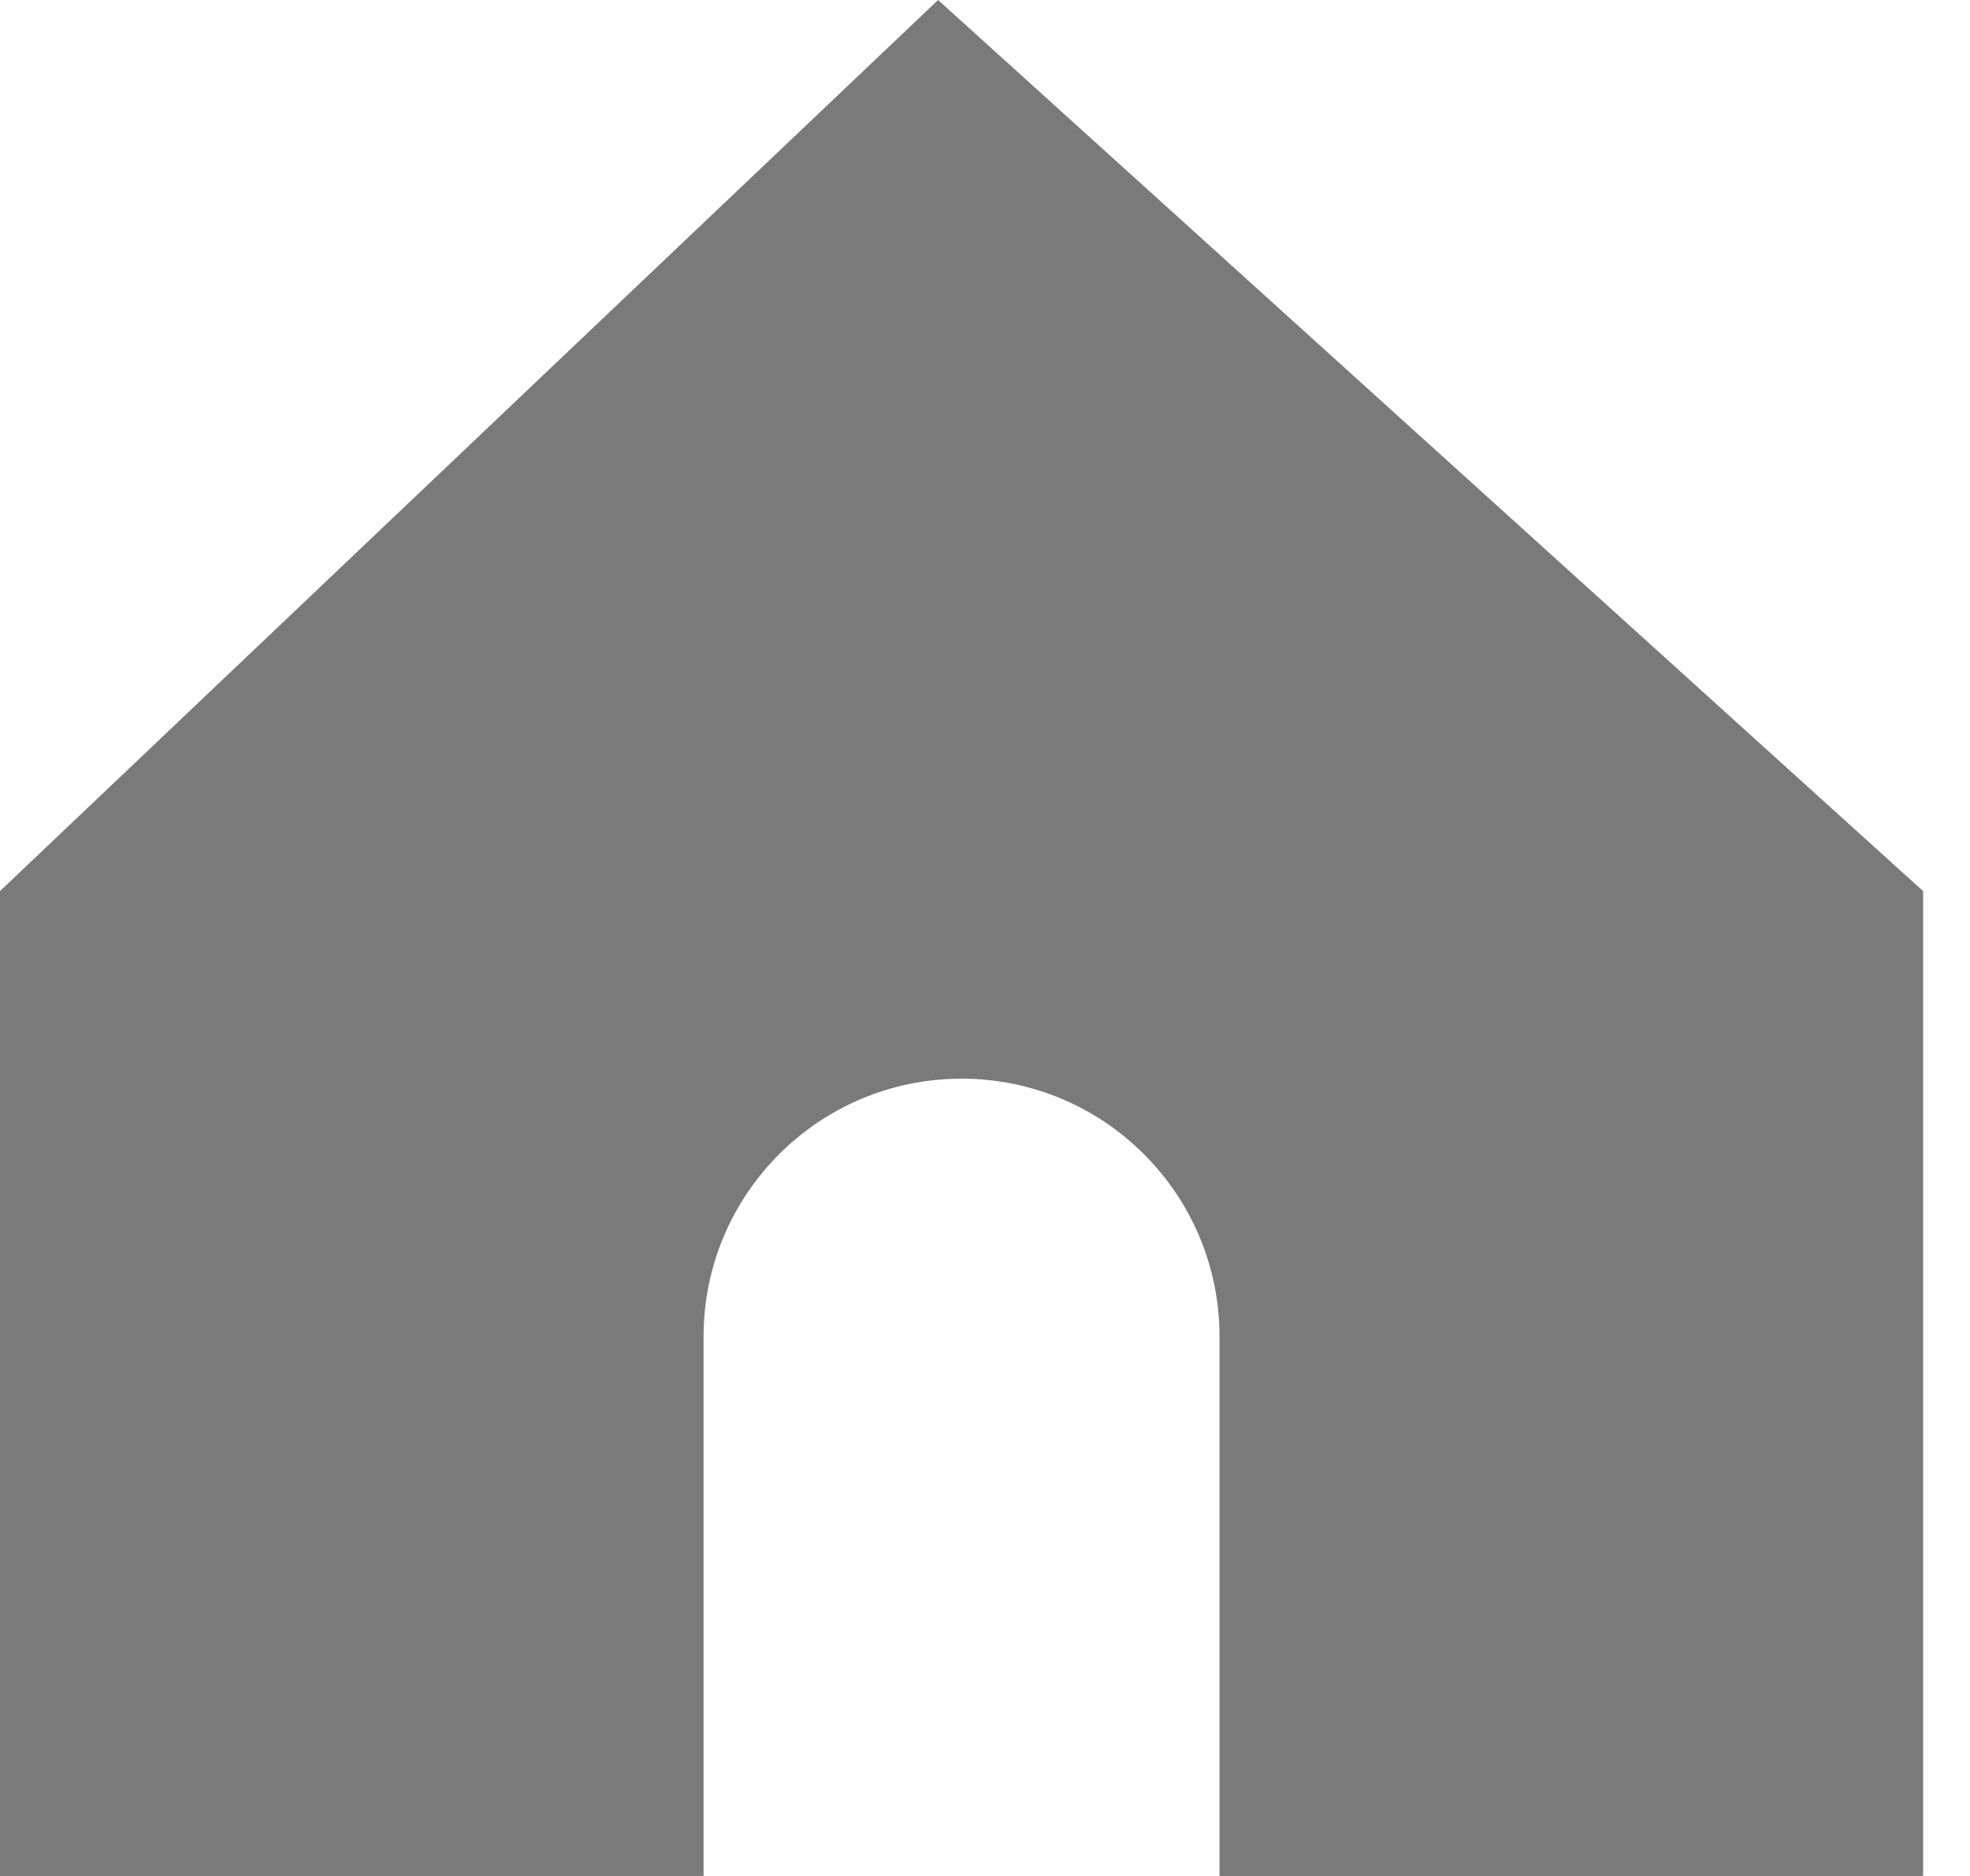
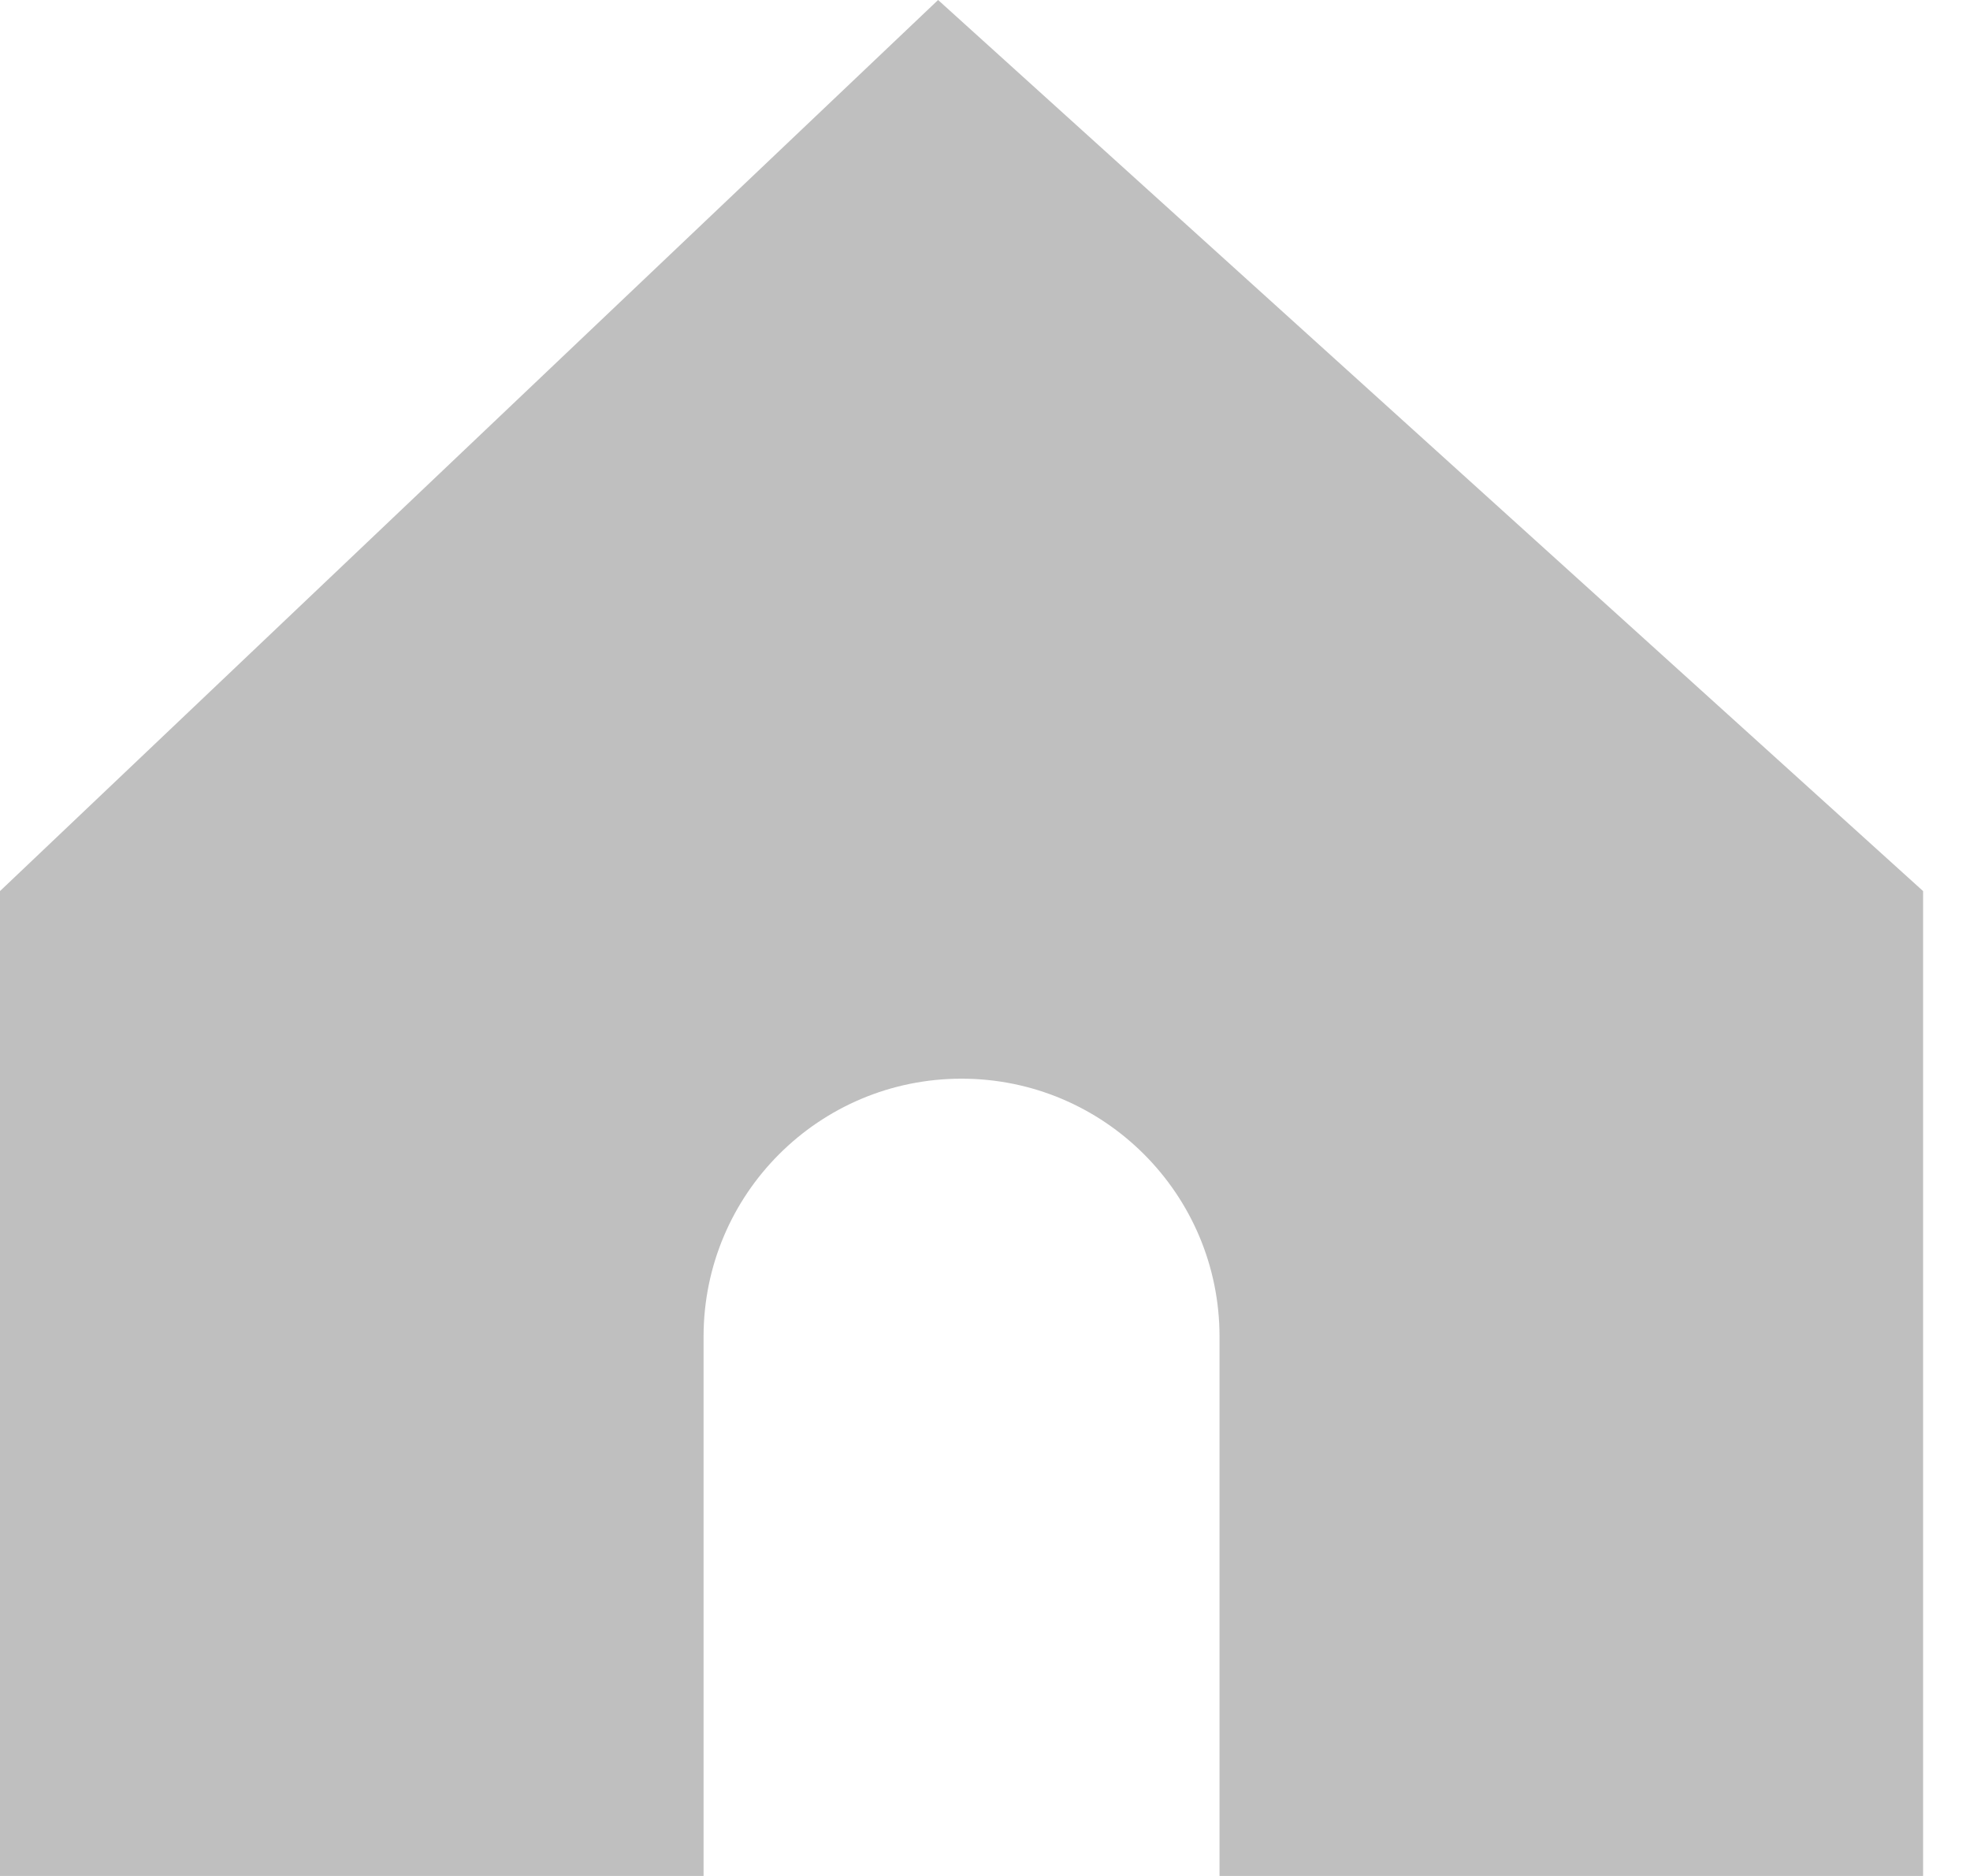
<svg xmlns="http://www.w3.org/2000/svg" width="21" height="20" viewBox="0 0 21 20" fill="none">
-   <path d="M0 9.5L10 0L20.5 9.5V20H13V14.25C13 12.731 11.769 11.5 10.25 11.5C8.731 11.5 7.5 12.731 7.5 14.25V20H0V9.5Z" fill="#7A7A7A" />
+   <path d="M0 9.5L10 0L20.5 9.5V20H13V14.25C13 12.731 11.769 11.5 10.25 11.5C8.731 11.5 7.5 12.731 7.5 14.25V20H0V9.5Z" fill="#BFBFBF" />
</svg>
